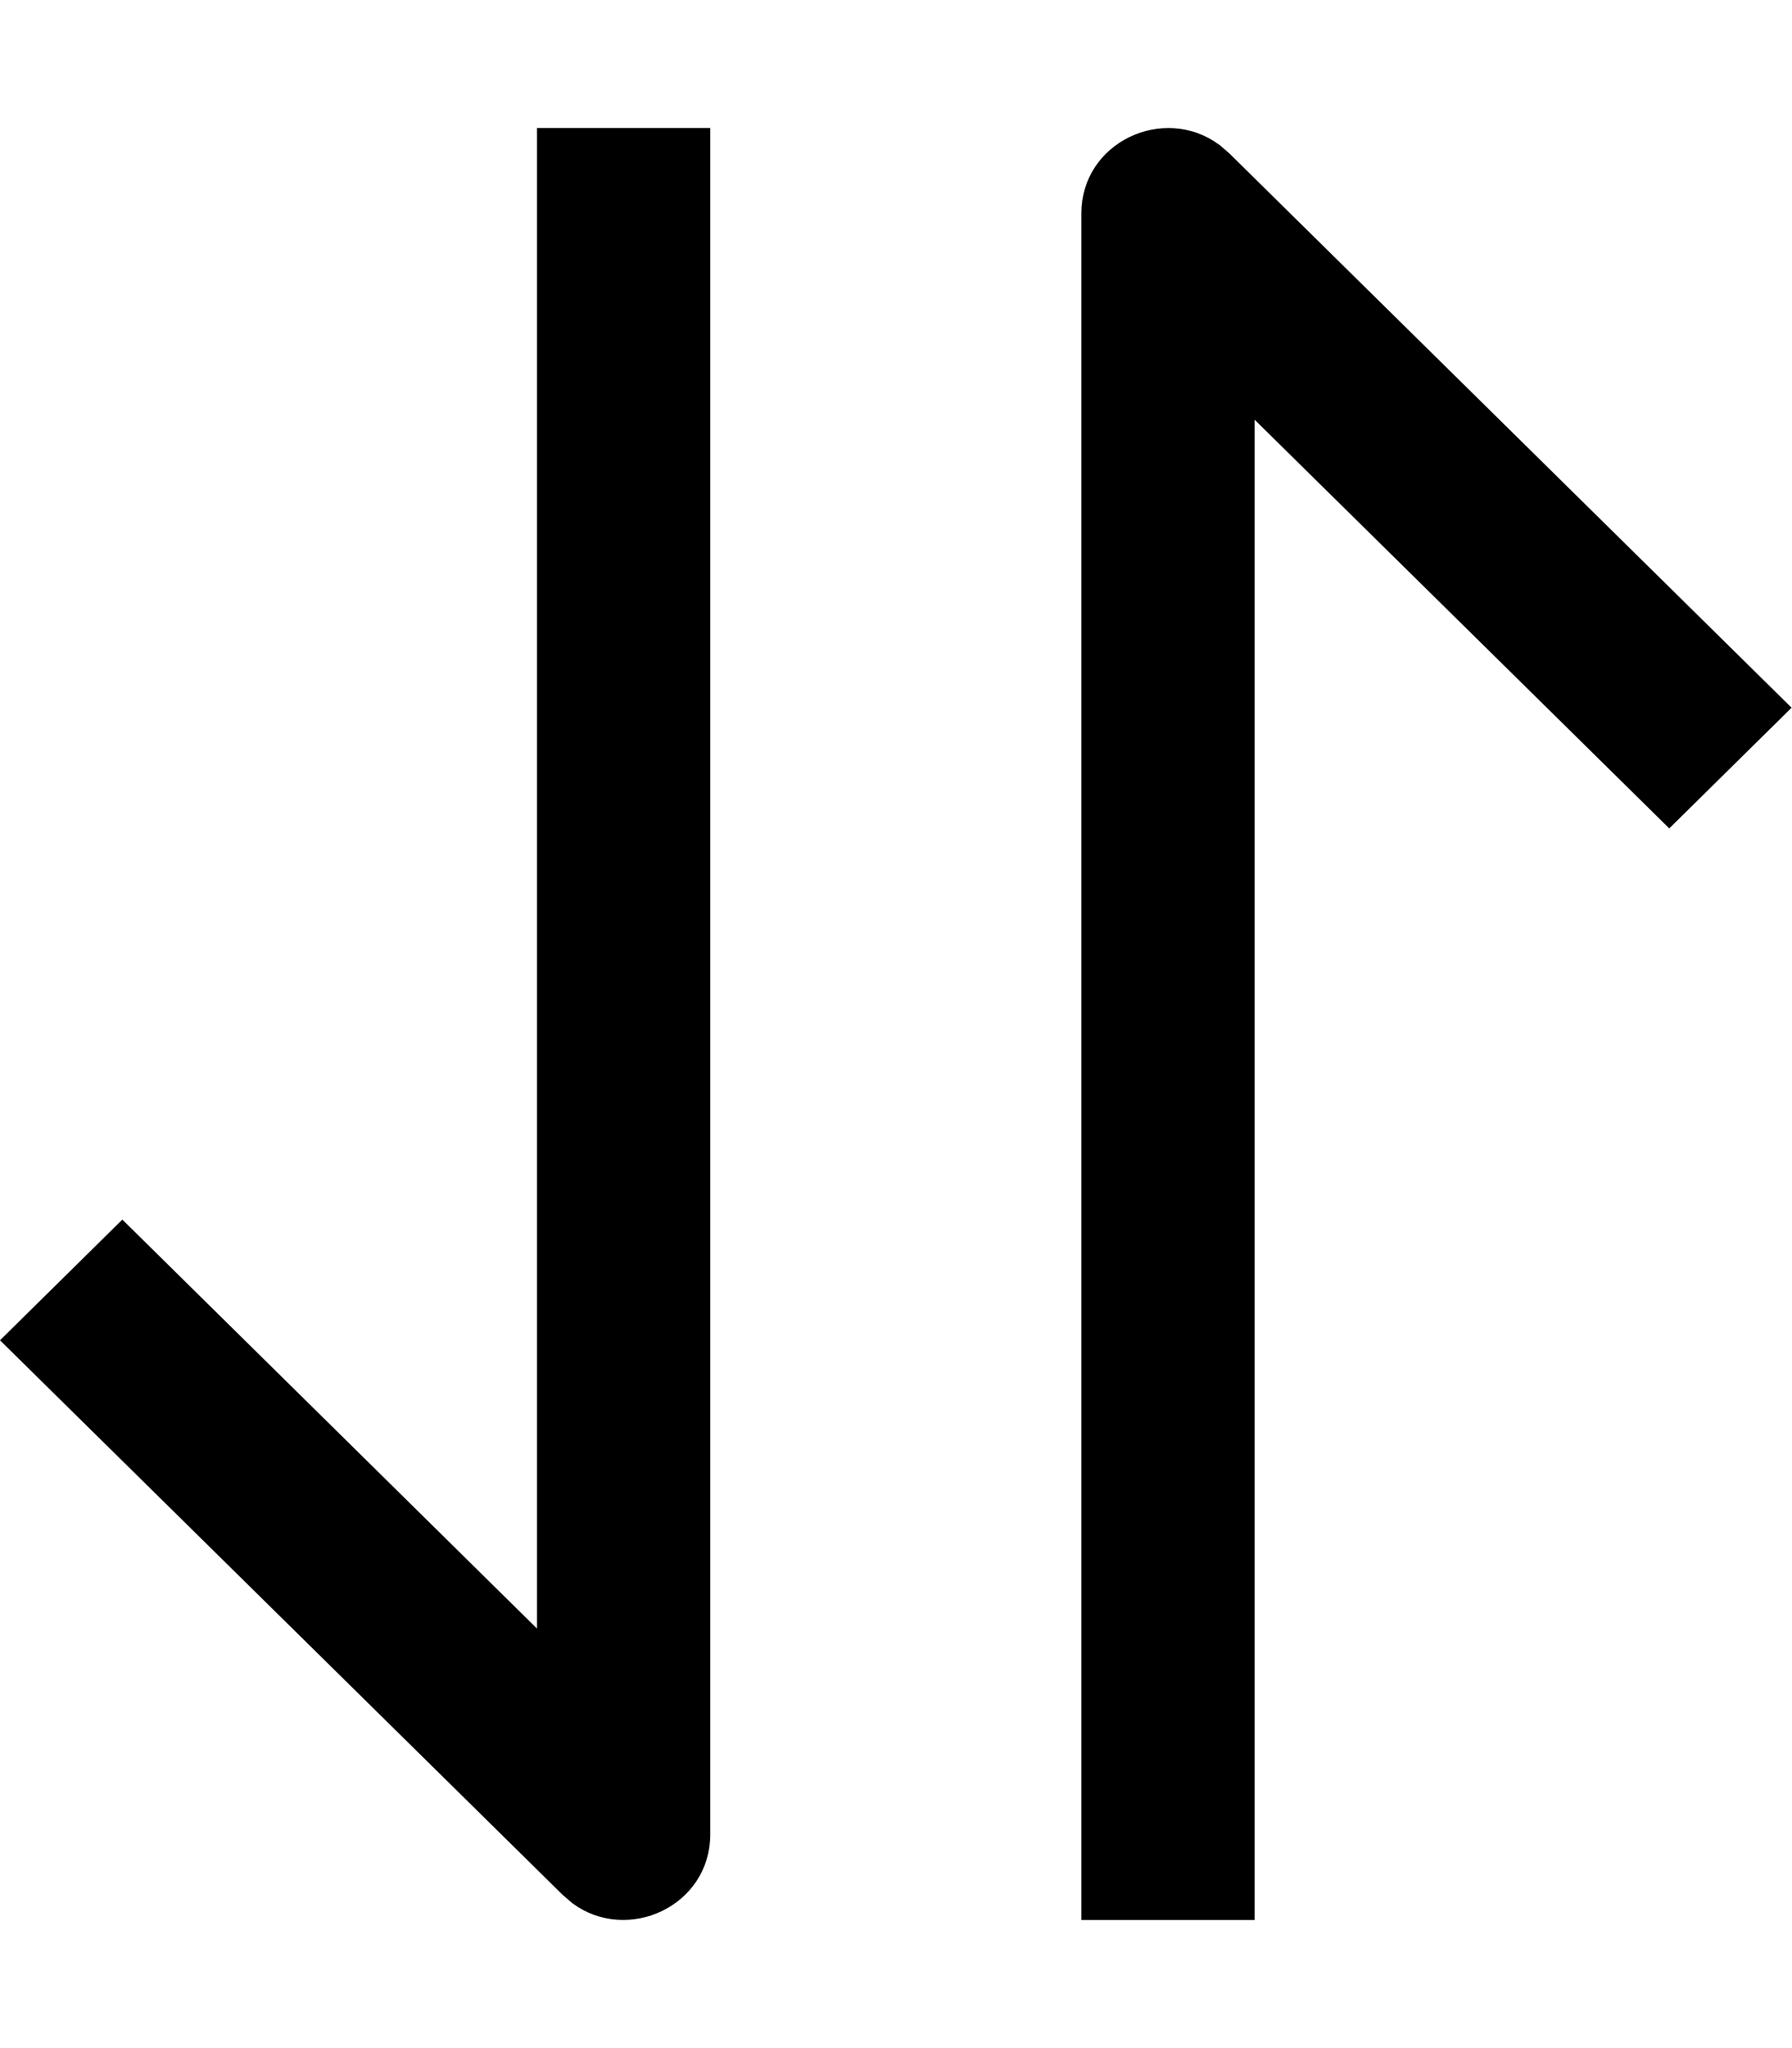
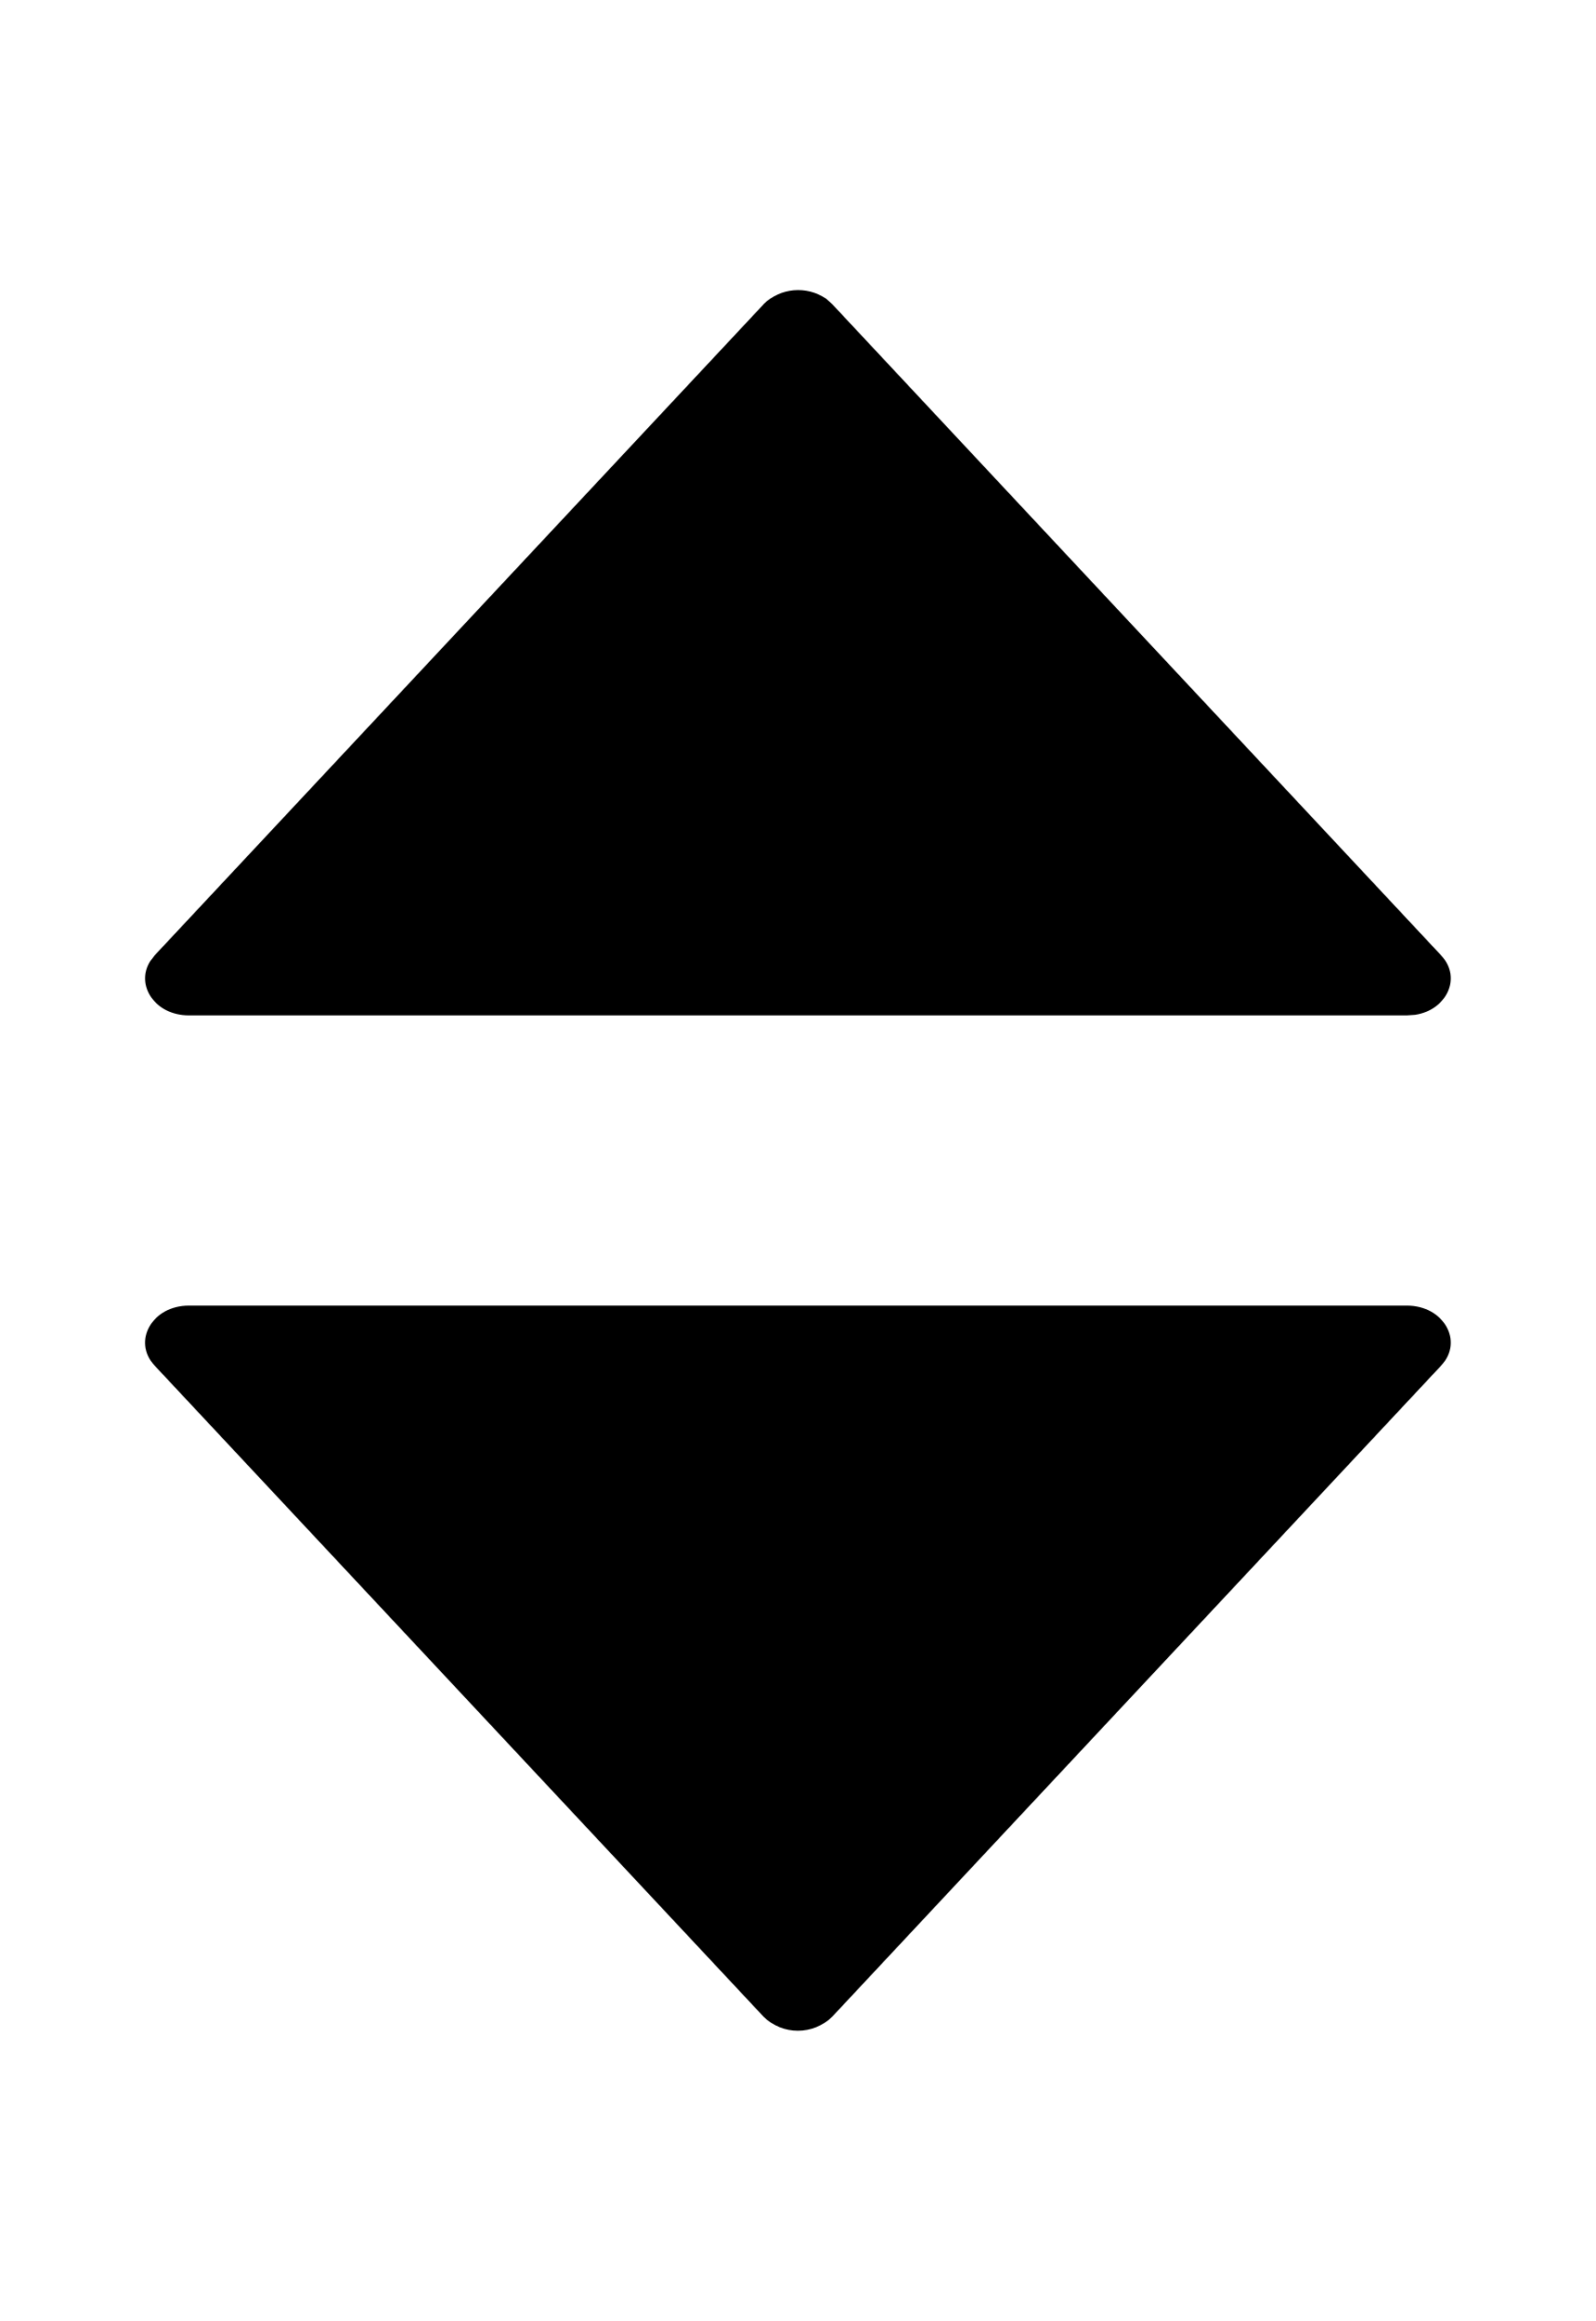
- <svg xmlns="http://www.w3.org/2000/svg" width="14" height="16" viewBox="0 0 14 16">
-   <path d="M9.527 1.13l.078.067L14 5.529l-.956.943-3.24-3.193V15H8.45V1.668c0-.559.645-.855 1.076-.538zM5.55 1v13.332c0 .559-.645.855-1.076.538l-.078-.067L0 10.471l.956-.943 3.24 3.195V1H5.55z" fill-rule="evenodd" />
+ <svg xmlns="http://www.w3.org/2000/svg" width="11" height="16" viewBox="0 0 11 16">
+   <path d="M9.698 9c.252 0 .393.245.237.413l-4.199 4.49a.338.338 0 01-.472 0l-4.199-4.49C.91 9.245 1.05 9 1.302 9h8.396zM5.264 2.096a.342.342 0 01.429-.038l.043.038 4.199 4.491c.144.155.035.376-.18.409L9.697 7H1.302c-.233 0-.37-.209-.267-.373l.03-.04 4.199-4.49z" fill-rule="evenodd" />
</svg>
